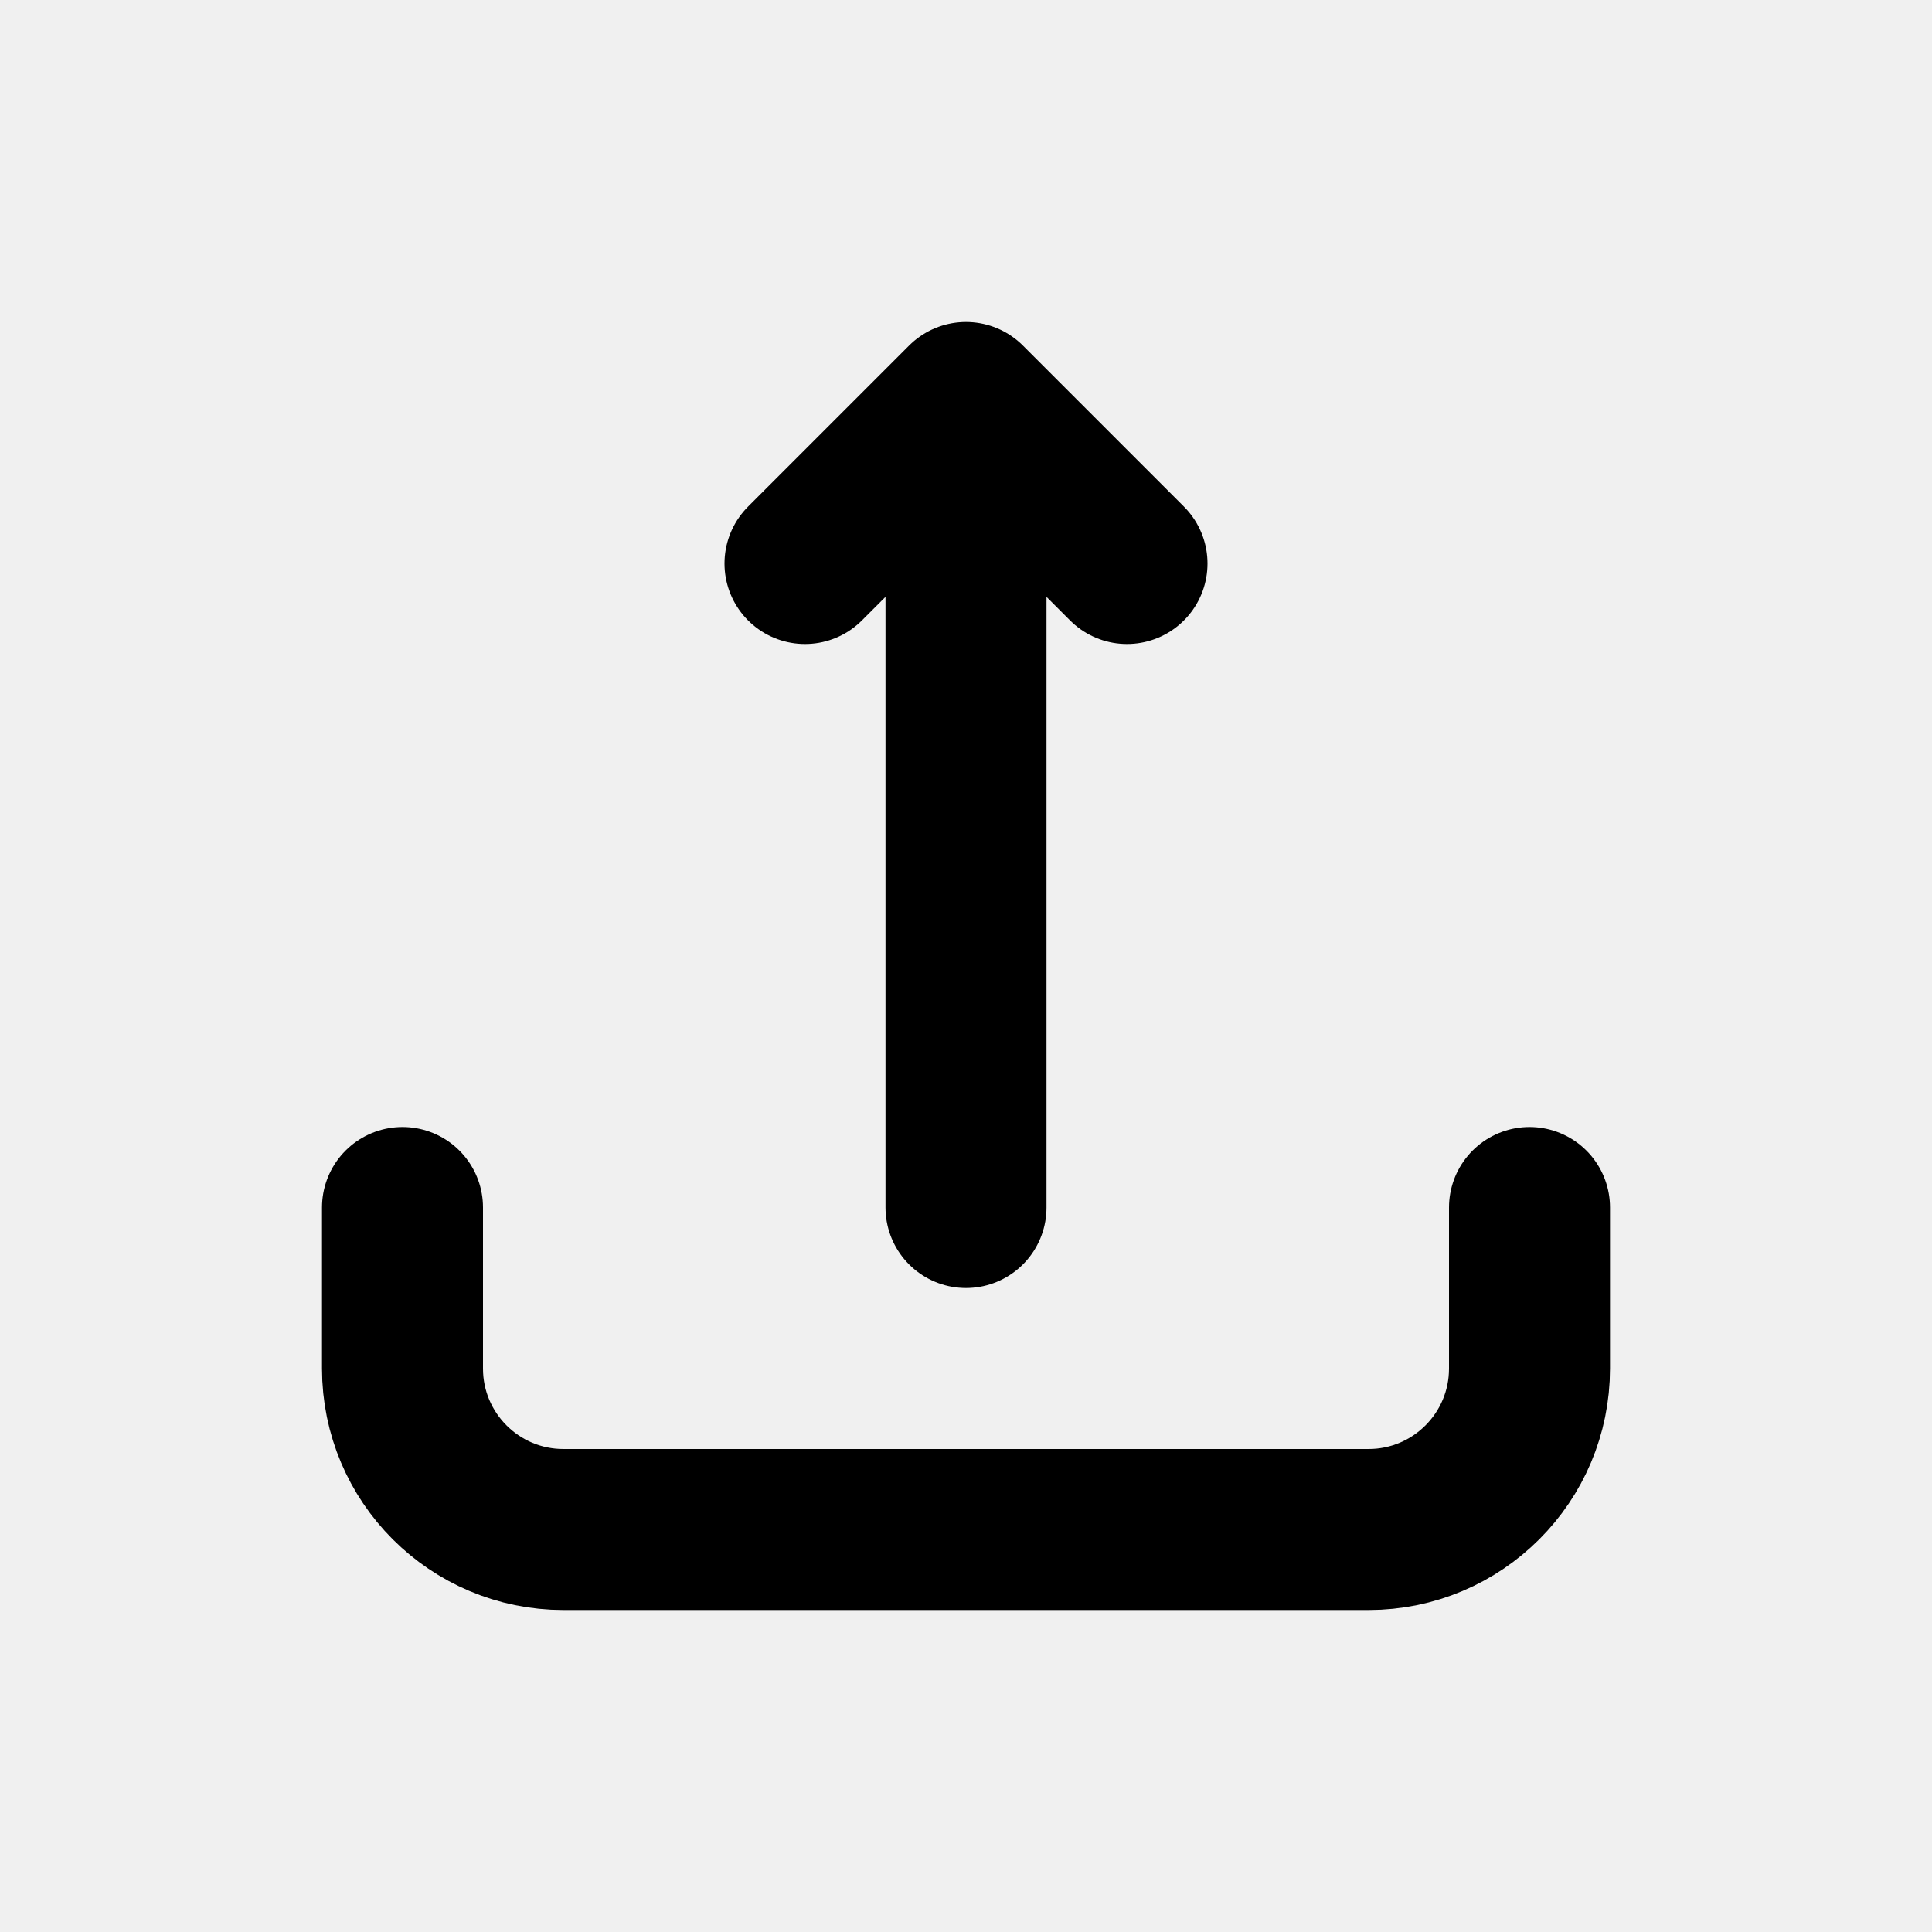
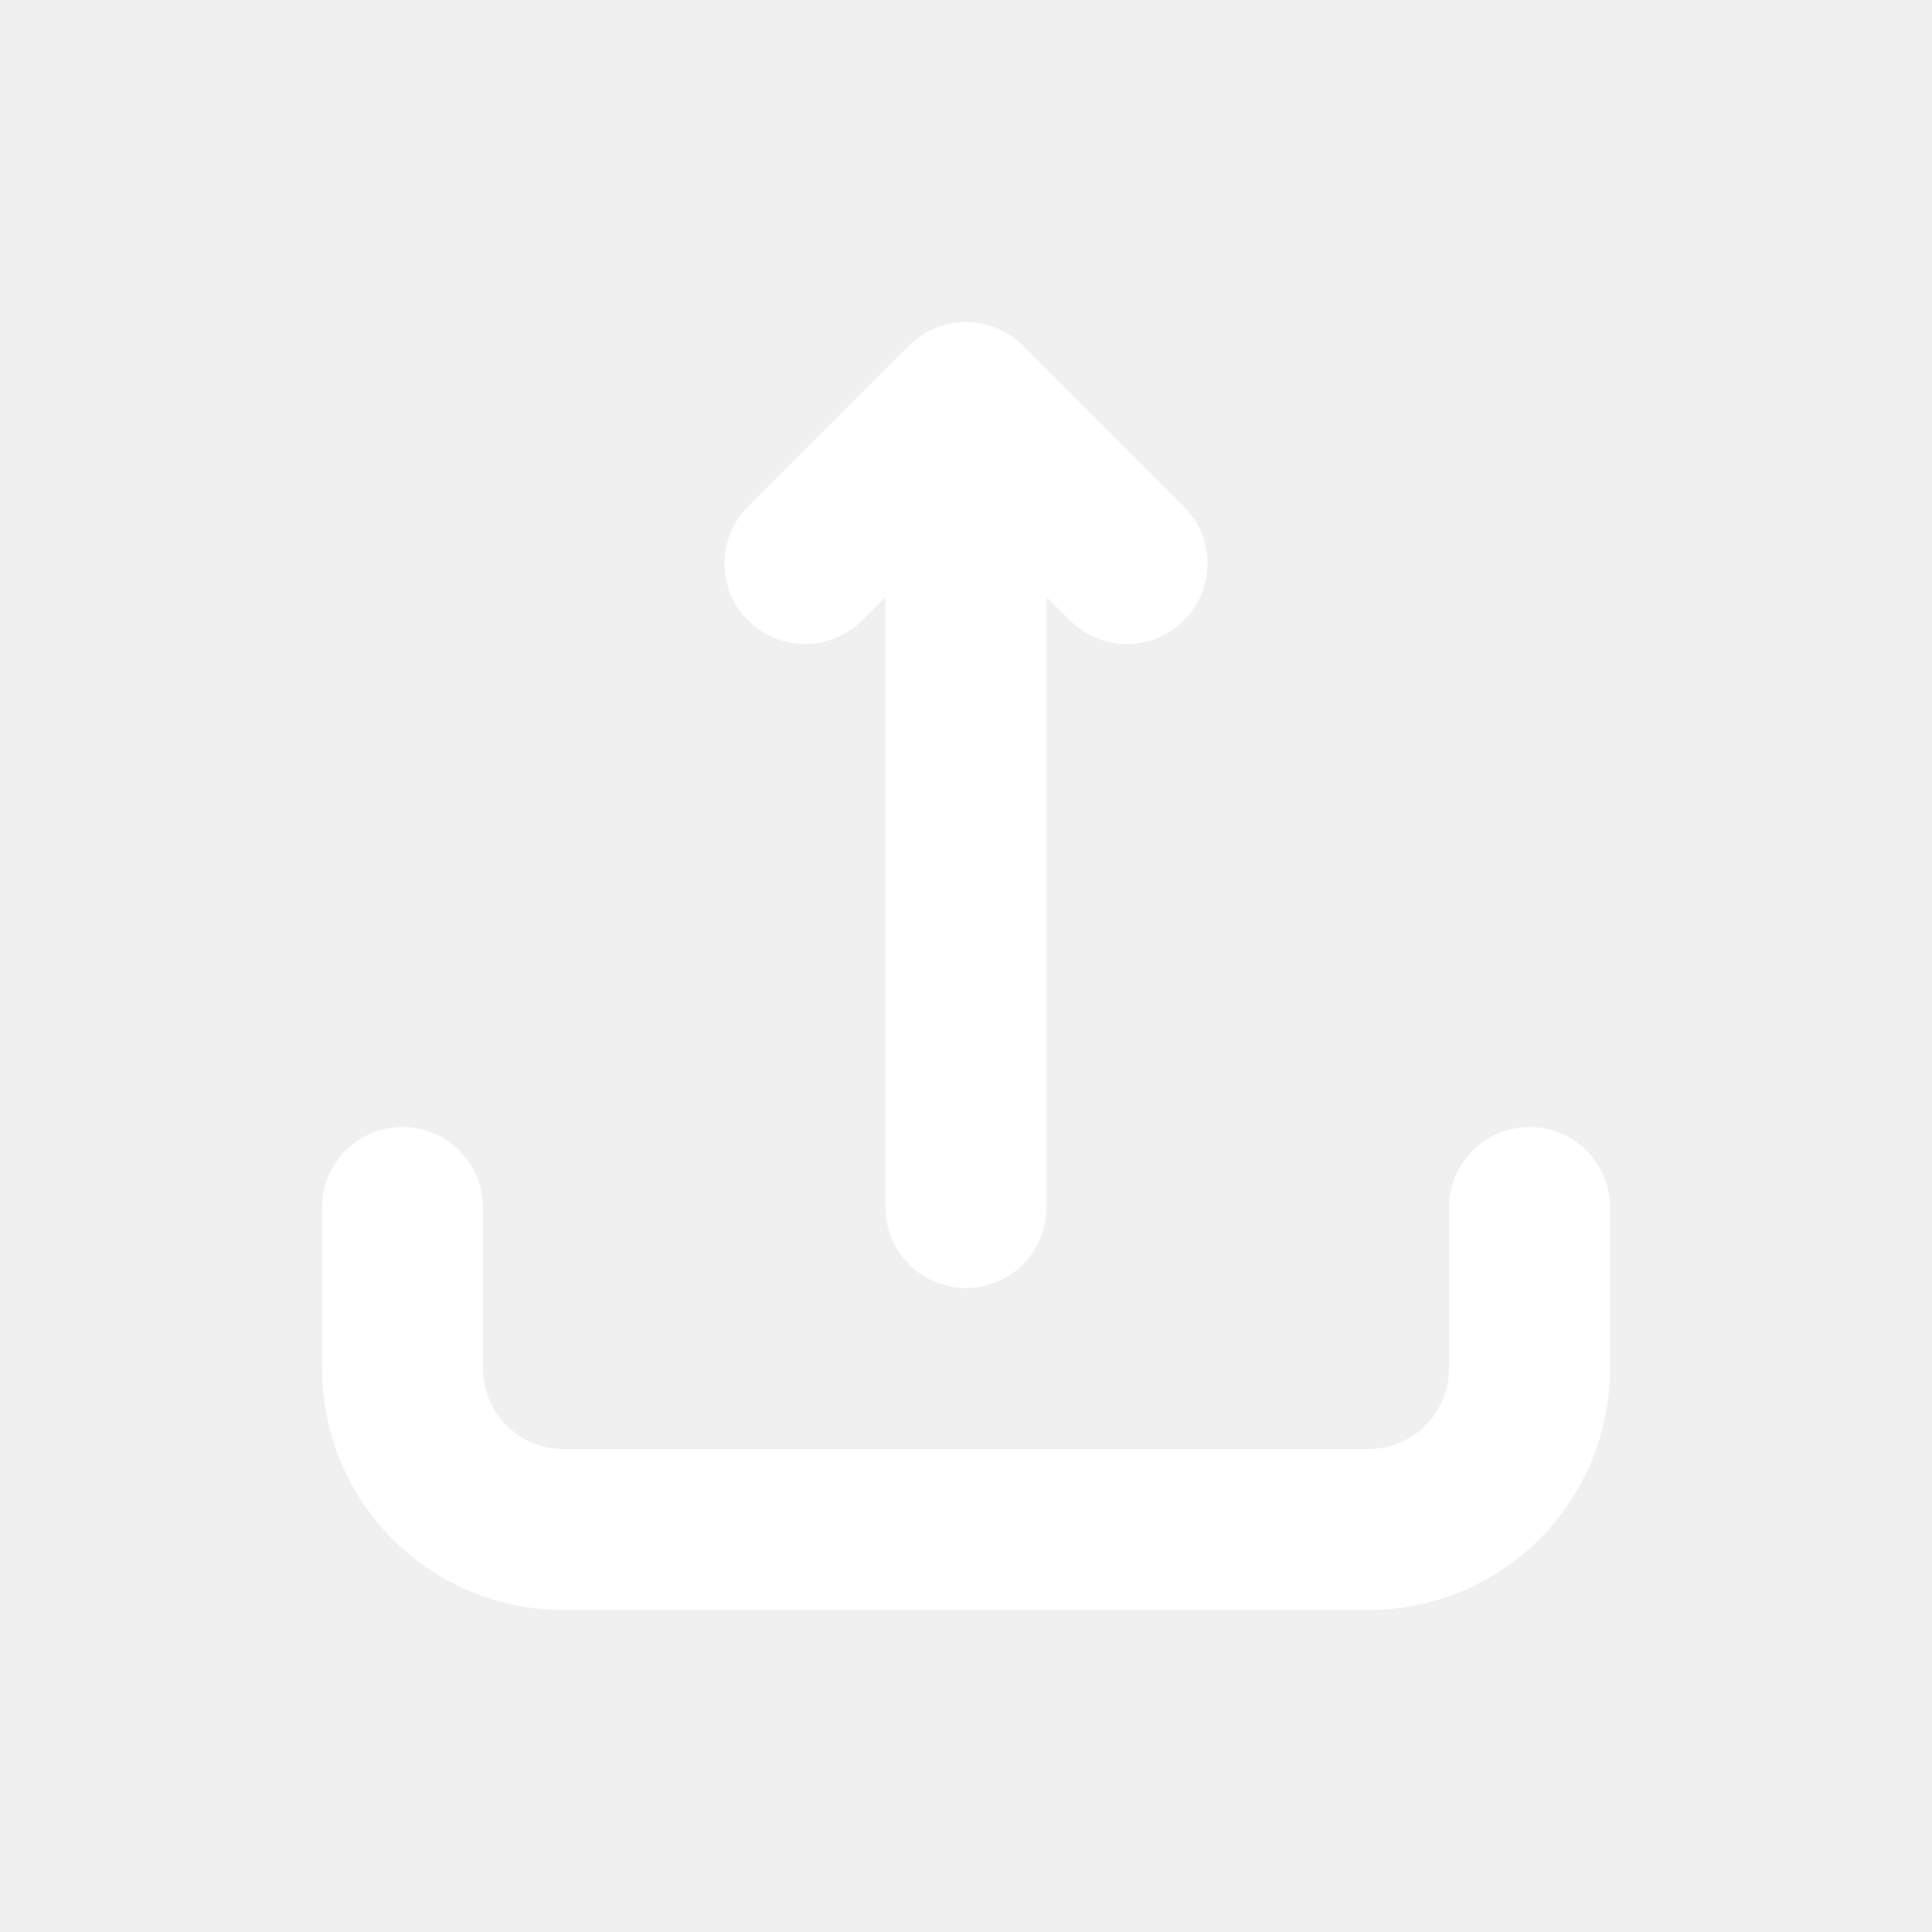
<svg xmlns="http://www.w3.org/2000/svg" width="800px" height="800px" viewBox="0 0 24 24" fill="none">
-   <path d="M19 15V17C19 18.105 18.105 19 17 19H7C5.895 19 5 18.105 5 17V15M12 15L12 5M12 5L14 7M12 5L10 7" stroke="#000000" stroke-width="2" stroke-linecap="round" stroke-linejoin="round" />
+   <path d="M19 15V17C19 18.105 18.105 19 17 19H7C5.895 19 5 18.105 5 17V15M12 15L12 5M12 5L14 7M12 5L10 7" stroke="#fff" stroke-width="2" stroke-linecap="round" stroke-linejoin="round" />
</svg>
